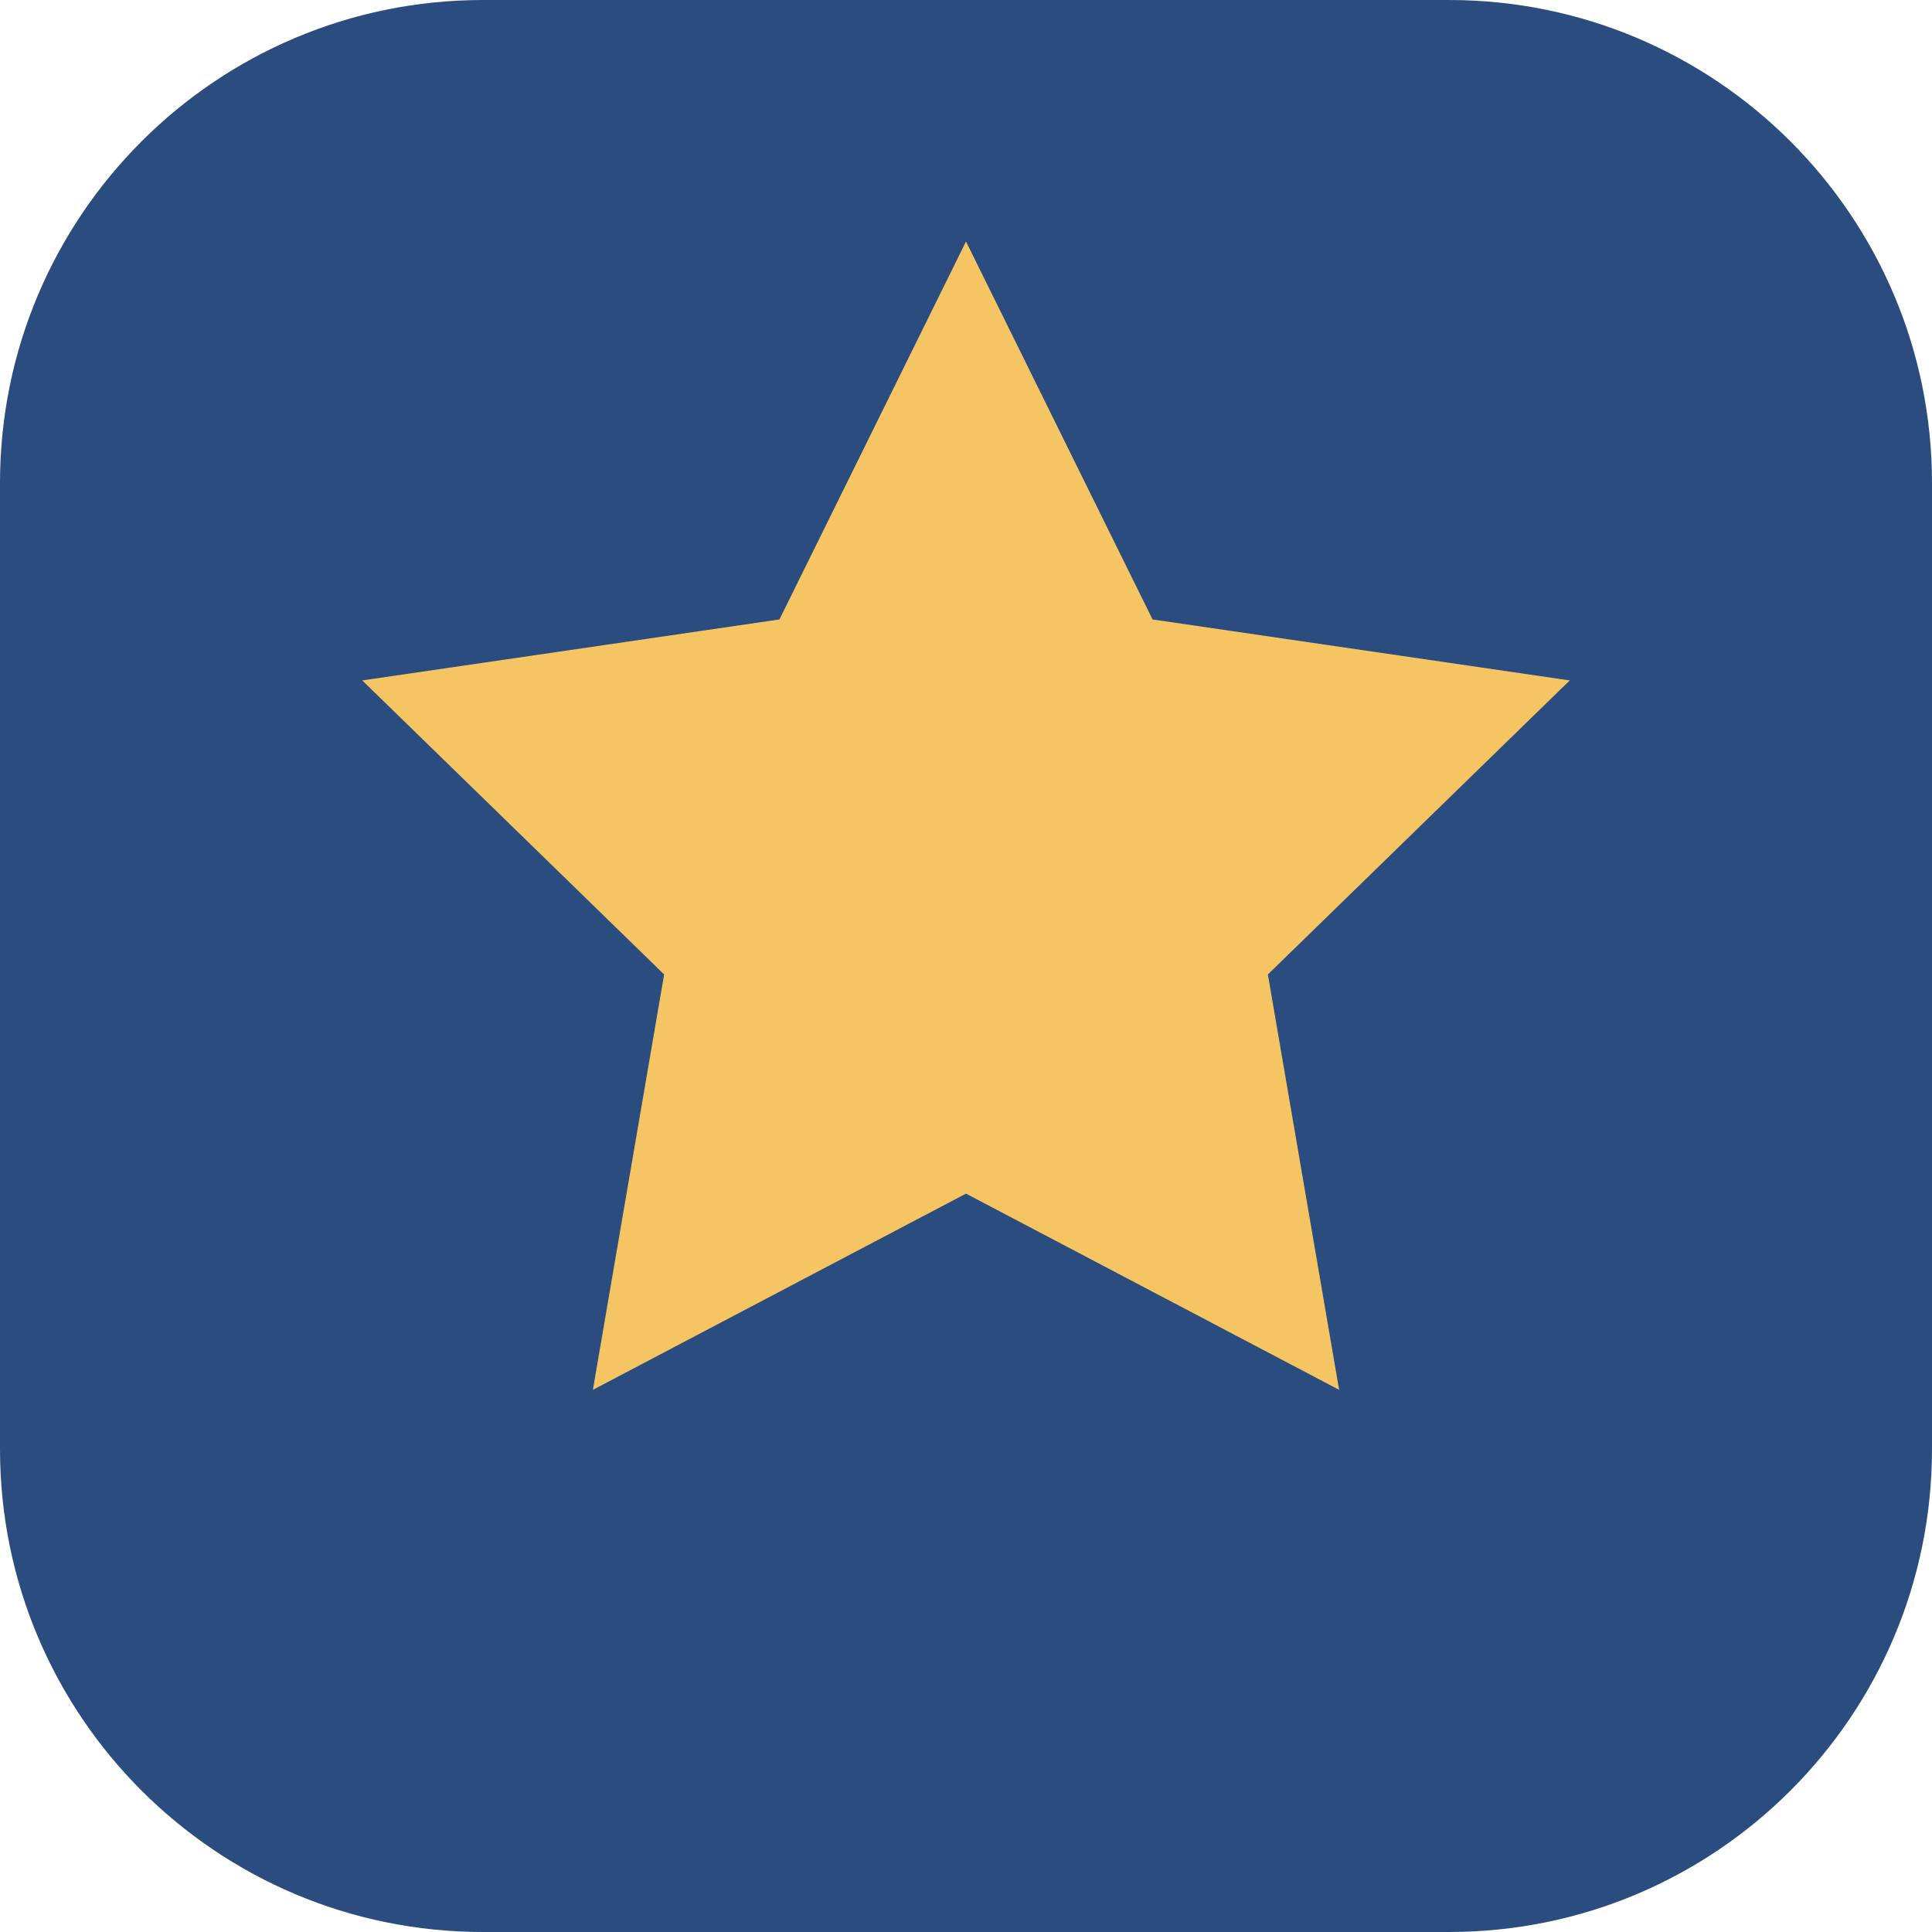
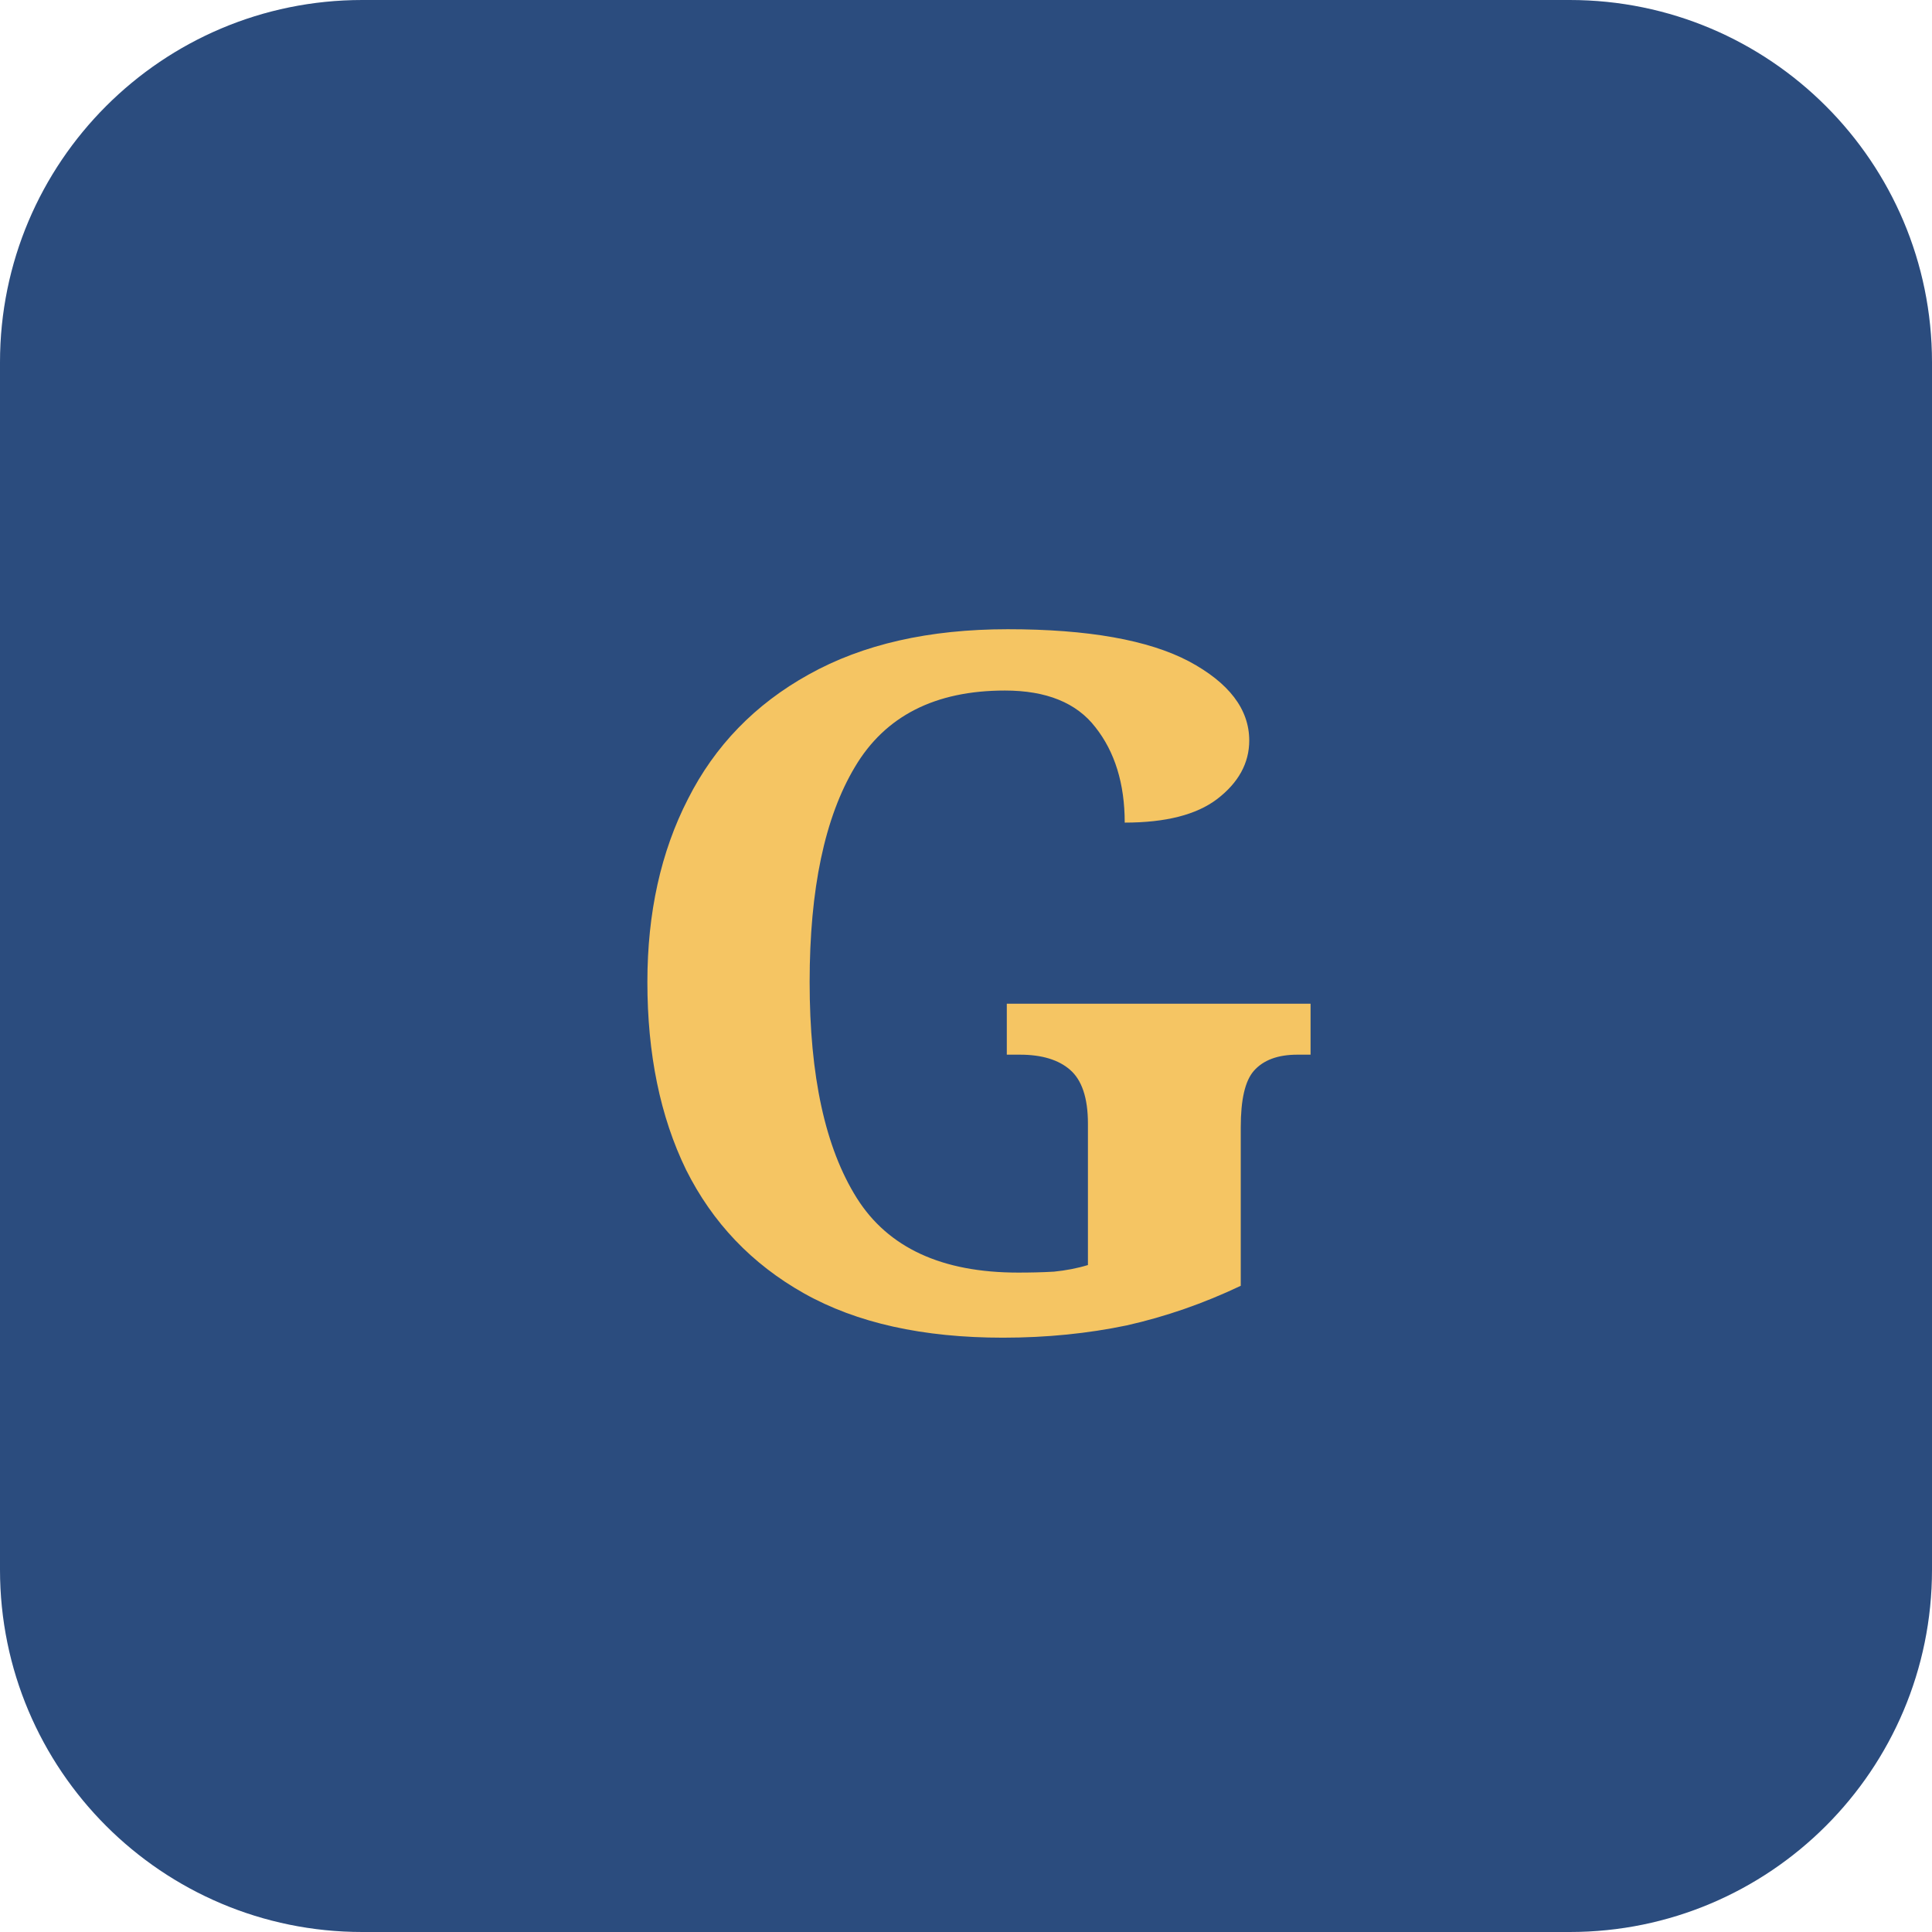
<svg xmlns="http://www.w3.org/2000/svg" viewBox="0 0 32 32">
-   <rect width="32" height="32" rx="8" fill="#2B4C7E" />
-   <path d="M16 4l3.09 6.26L26 11.27l-5 4.87 1.18 6.88L16 19.77l-6.18 3.25L11 16.14l-5-4.87 6.91-1.01L16 4z" fill="#F5C563" />
+   <rect width="32" height="32" rx="6" fill="#2B4C7E" />
+   <text x="16" y="22" font-family="serif" font-size="16" font-weight="bold" fill="#F5C563" text-anchor="middle">G</text>
</svg>
